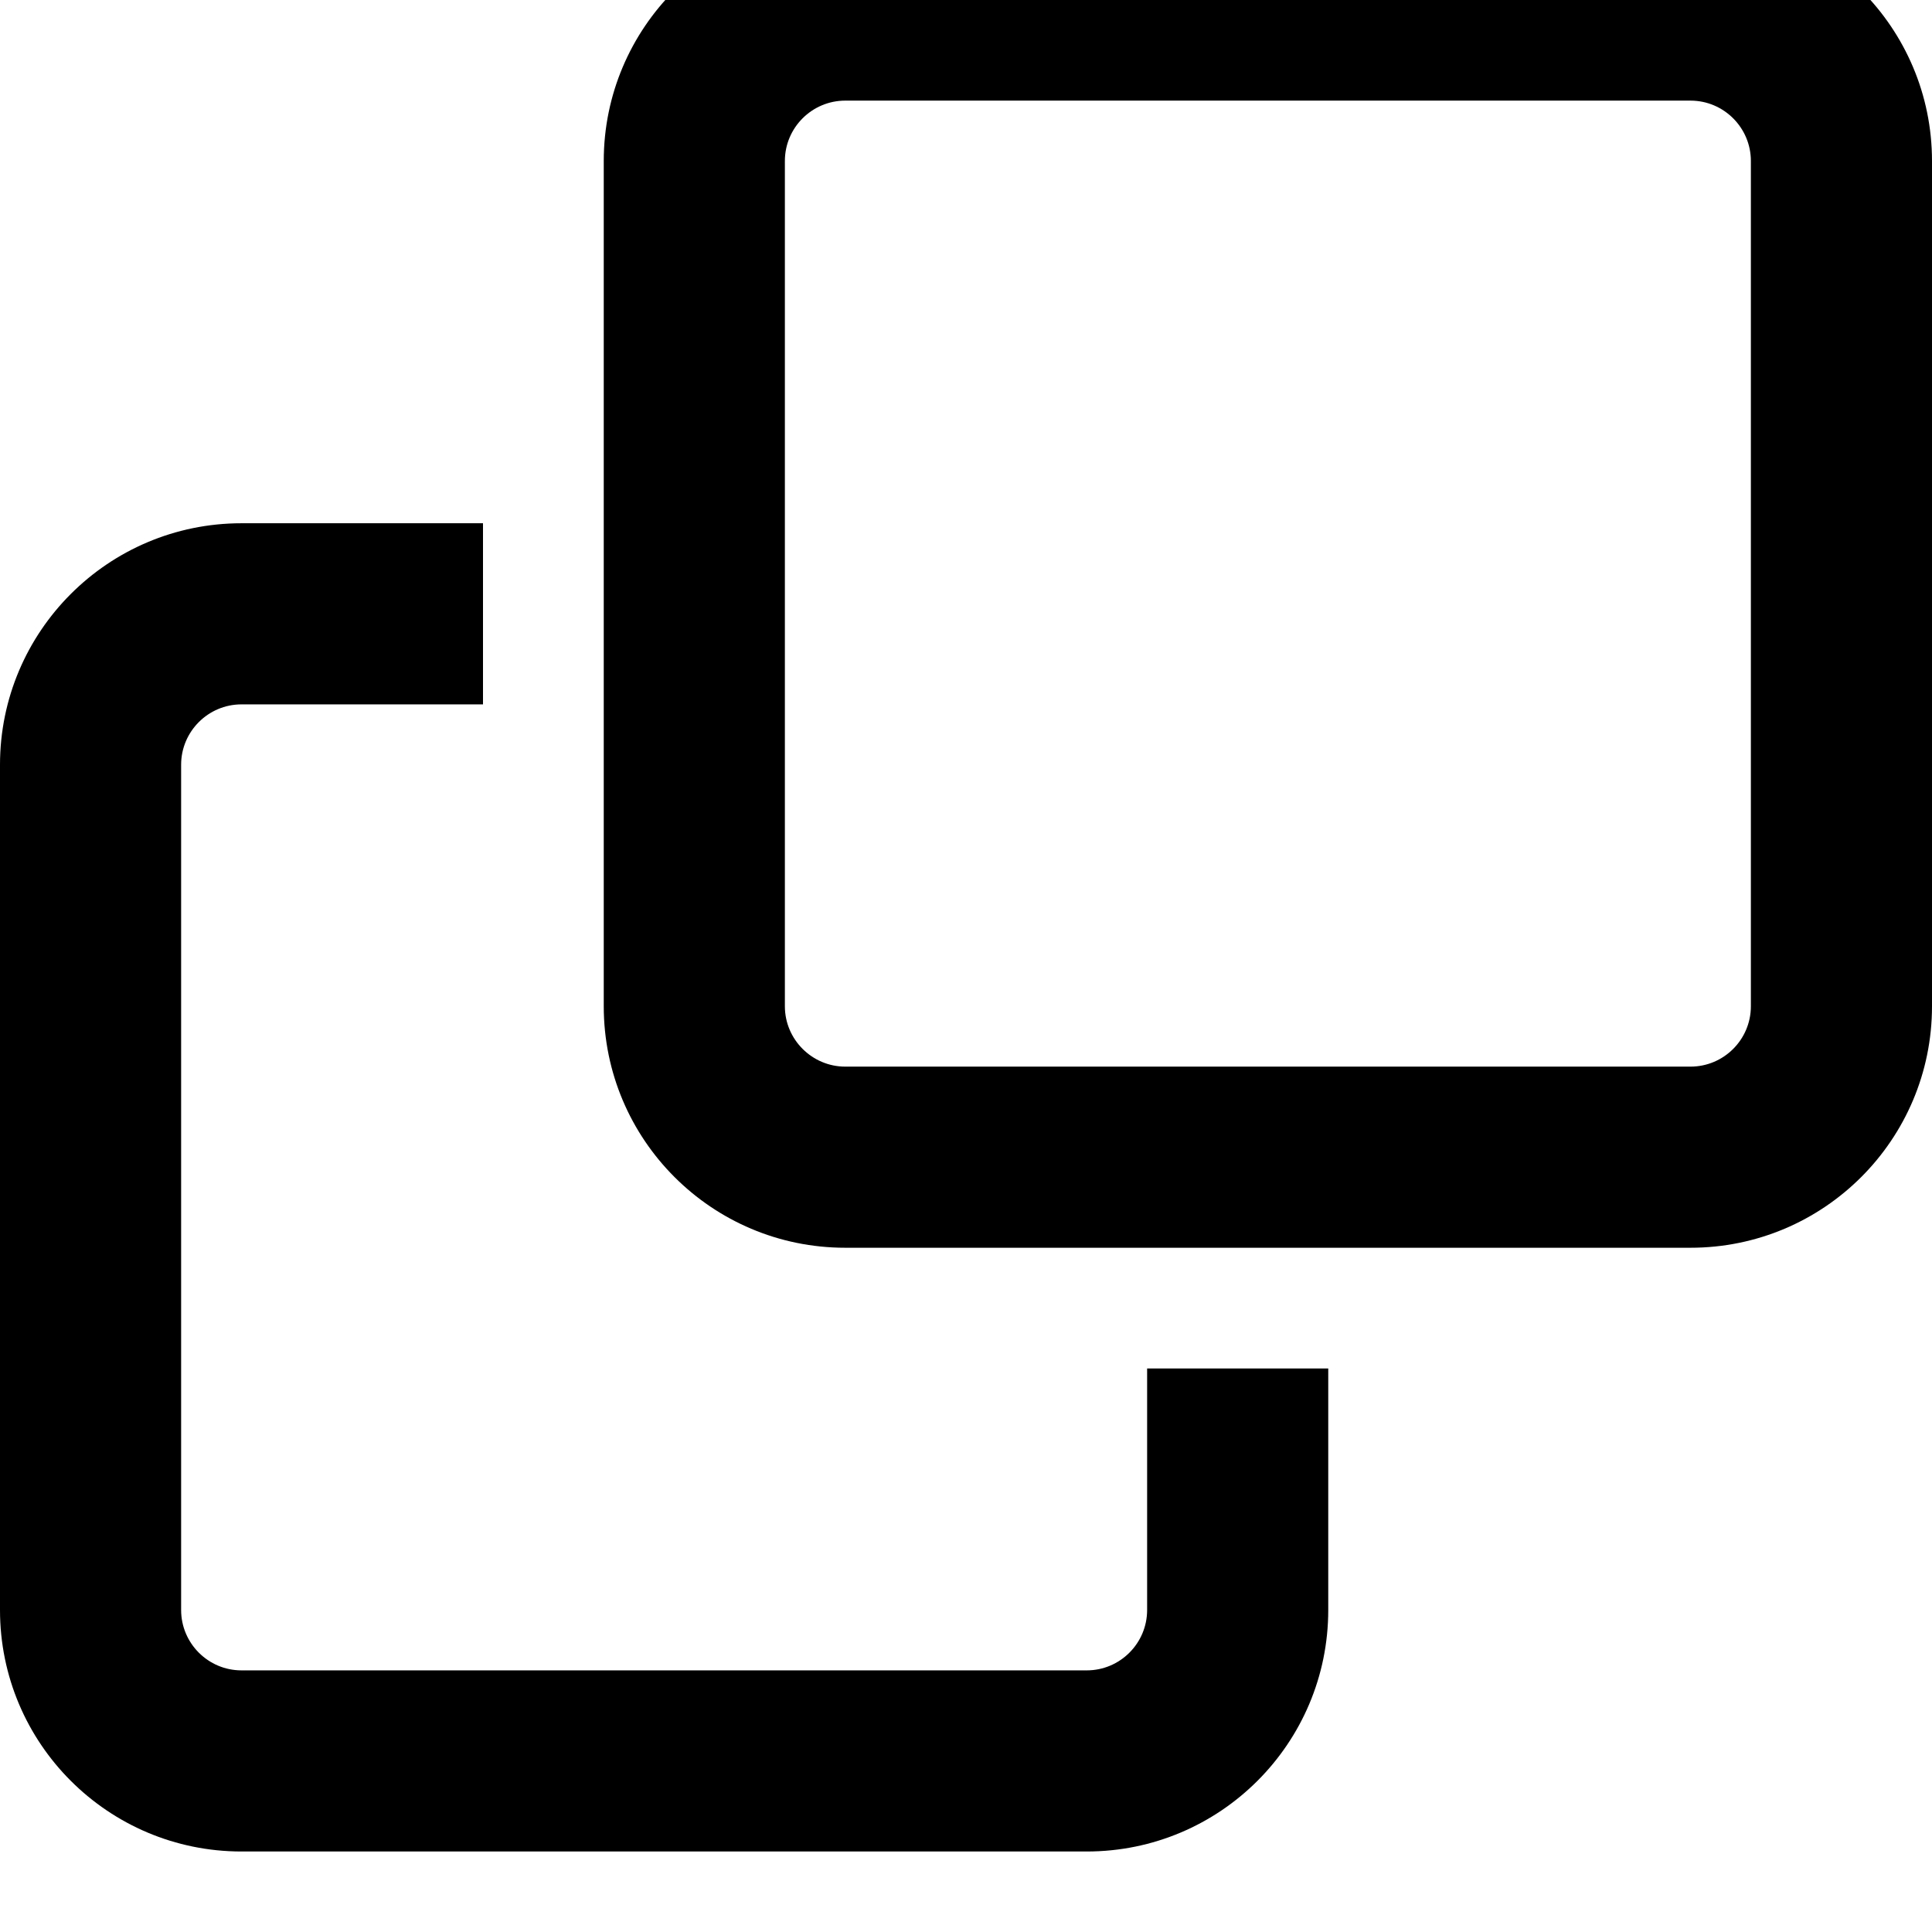
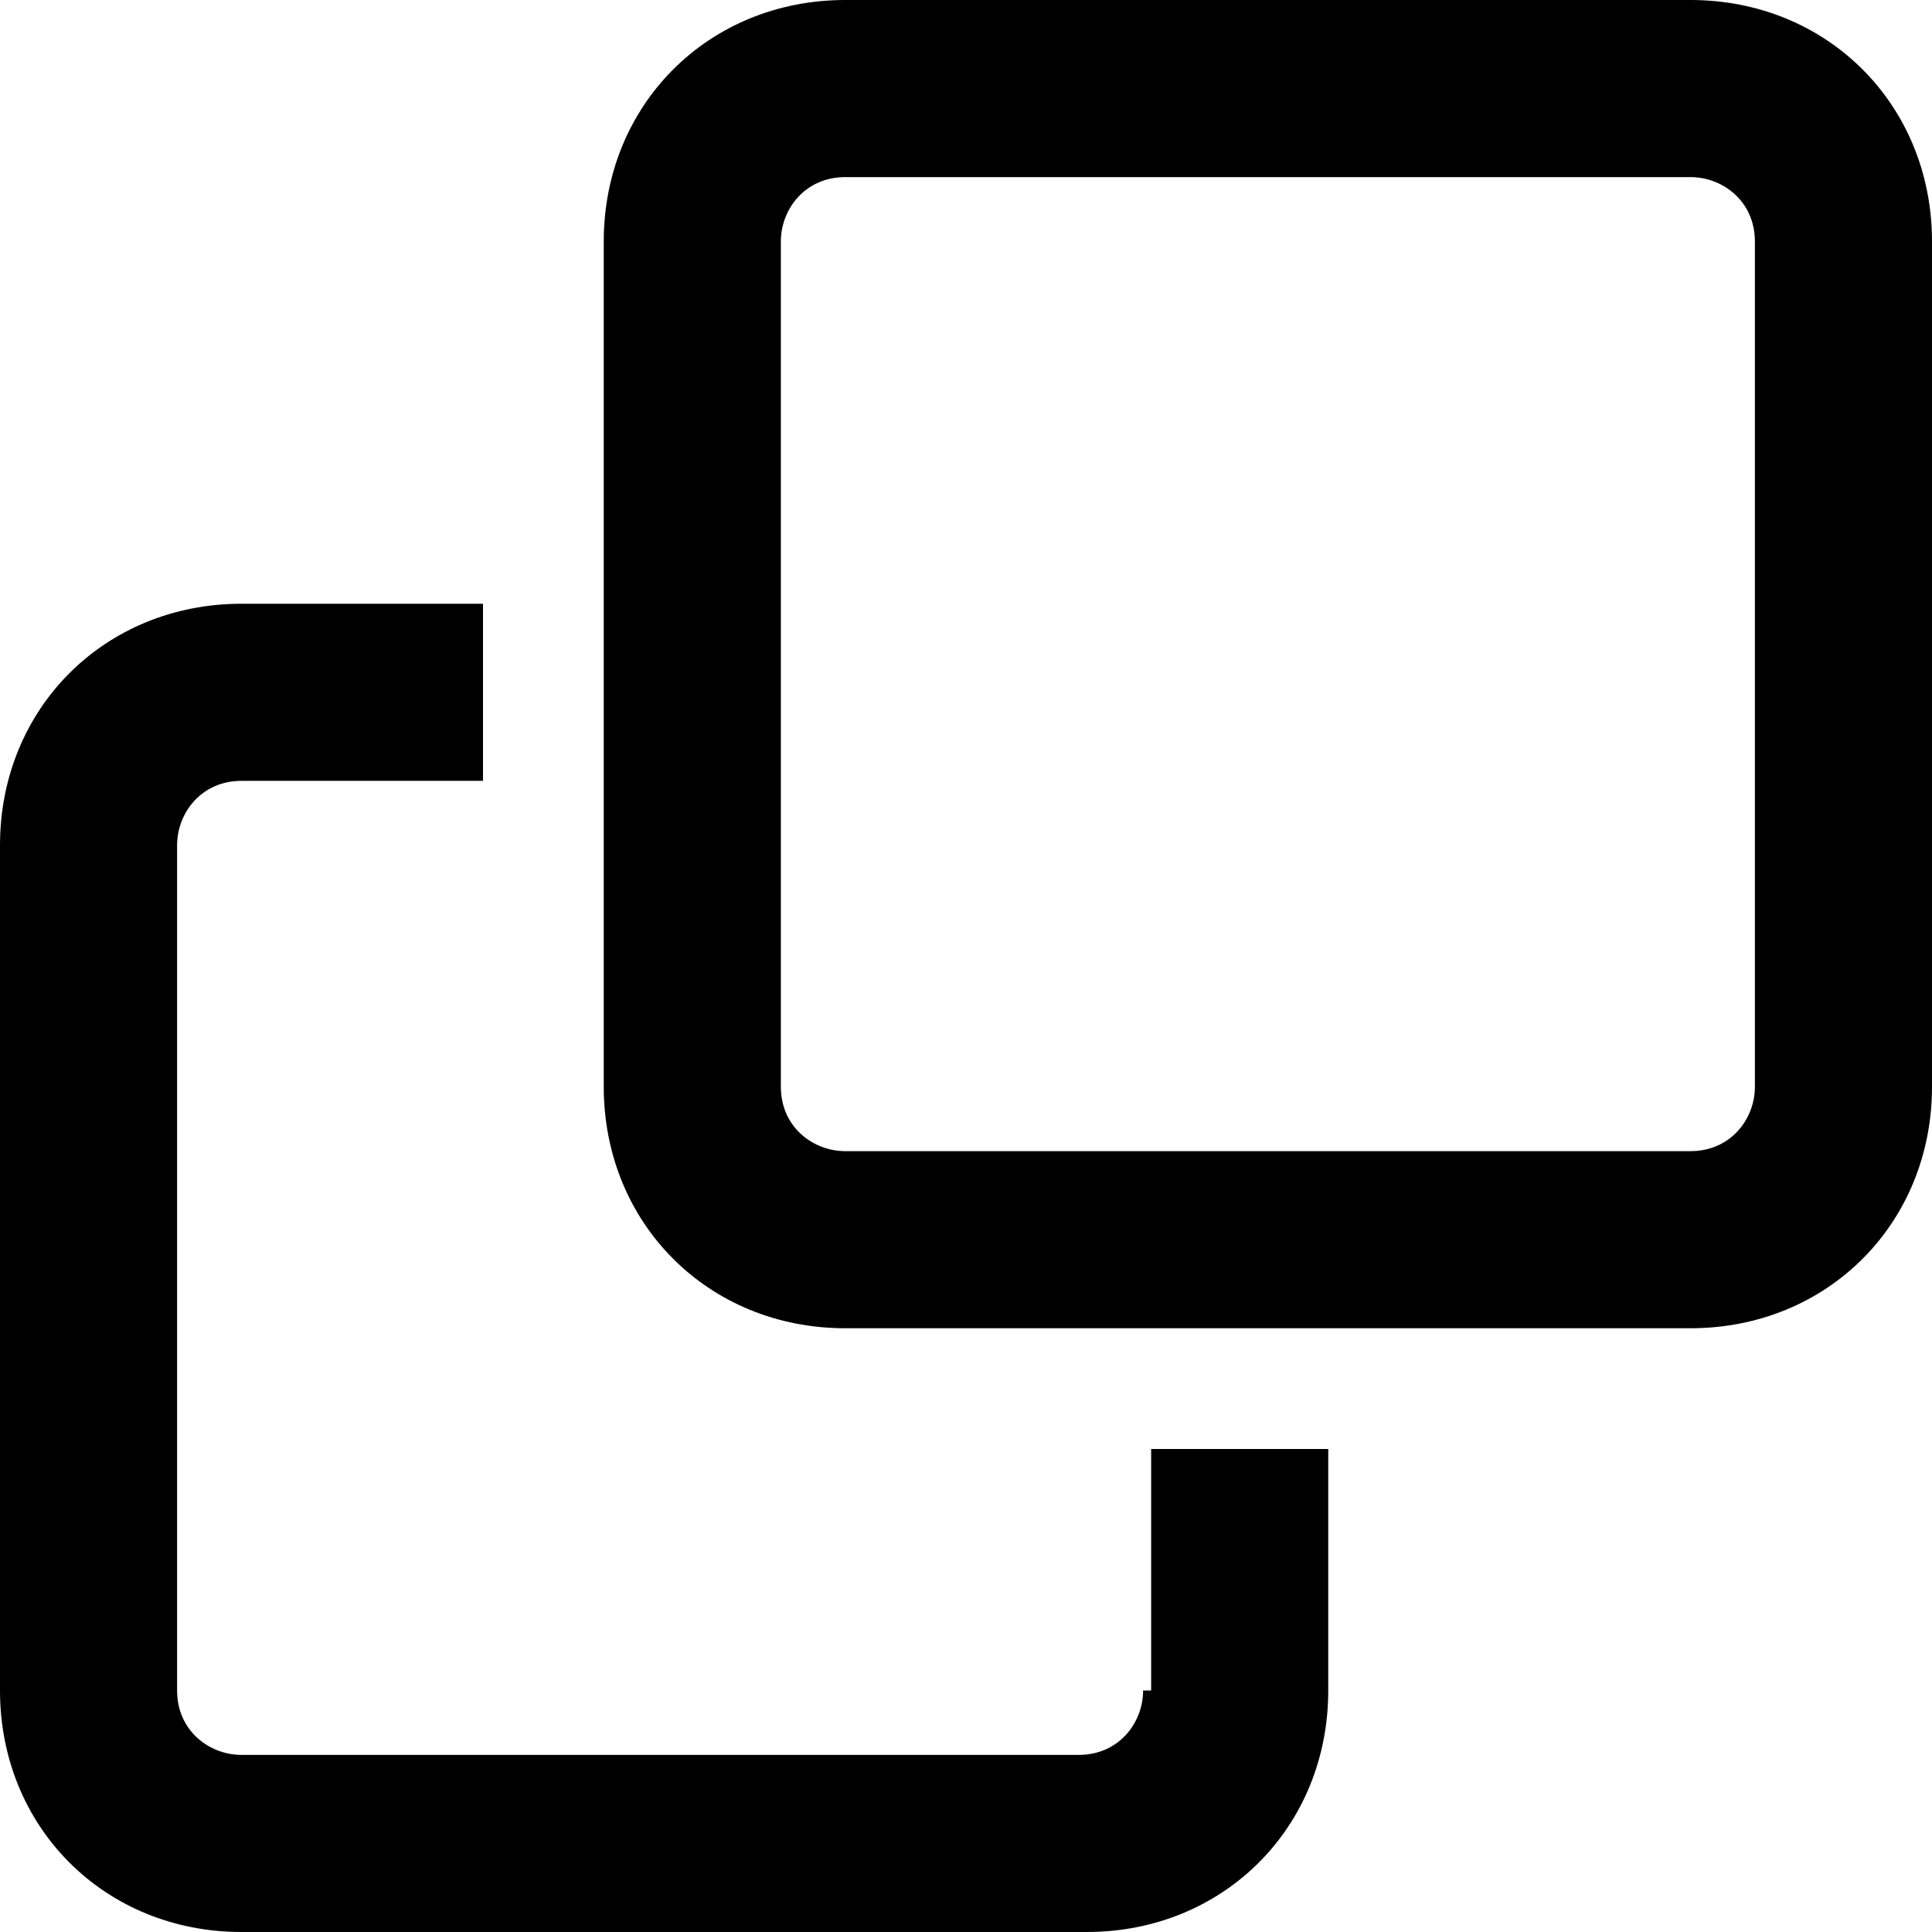
- <svg width="24" height="24" viewBox="0 0 512 512" fill="currentColor" transform="translate(0 -1)" aria-hidden="true" aria-label="copy icon">
-   <path d="M448 0H224C188.7 0 160 28.65 160 64v224c0 35.35 28.65 64 64 64h224c35.35 0 64-28.65 64-64V64C512 28.65 483.3 0 448 0zM464 288c0 8.822-7.178 16-16 16H224C215.2 304 208 296.8 208 288V64c0-8.822 7.178-16 16-16h224c8.822 0 16 7.178 16 16V288zM304 448c0 8.822-7.178 16-16 16H64c-8.822 0-16-7.178-16-16V224c0-8.822 7.178-16 16-16h64V160H64C28.65 160 0 188.7 0 224v224c0 35.35 28.65 64 64 64h224c35.35 0 64-28.65 64-64v-64h-48V448z" />
+ <svg width="24" height="24" viewBox="0 0 24 24" fill="currentColor" aria-hidden="true">
+   <path d="M14.2 21c0 .4-.3.8-.8.8H3c-.4 0-.8-.3-.8-.8V10.5c0-.4.3-.8.8-.8h3V7.5H3c-1.7 0-3 1.3-3 3V21c0 1.7 1.3 3 3 3h10.5c1.7 0 3-1.3 3-3v-3h-2.2v3z" />
+   <path d="M21 0H10.5c-1.7 0-3 1.3-3 3v10.5c0 1.7 1.3 3 3 3H21c1.7 0 3-1.3 3-3V3c0-1.7-1.3-3-3-3zm.8 13.5c0 .4-.3.8-.8.8H10.5c-.4 0-.8-.3-.8-.8V3c0-.4.3-.8.8-.8H21c.4 0 .8.3.8.8v10.5z" />
</svg>
